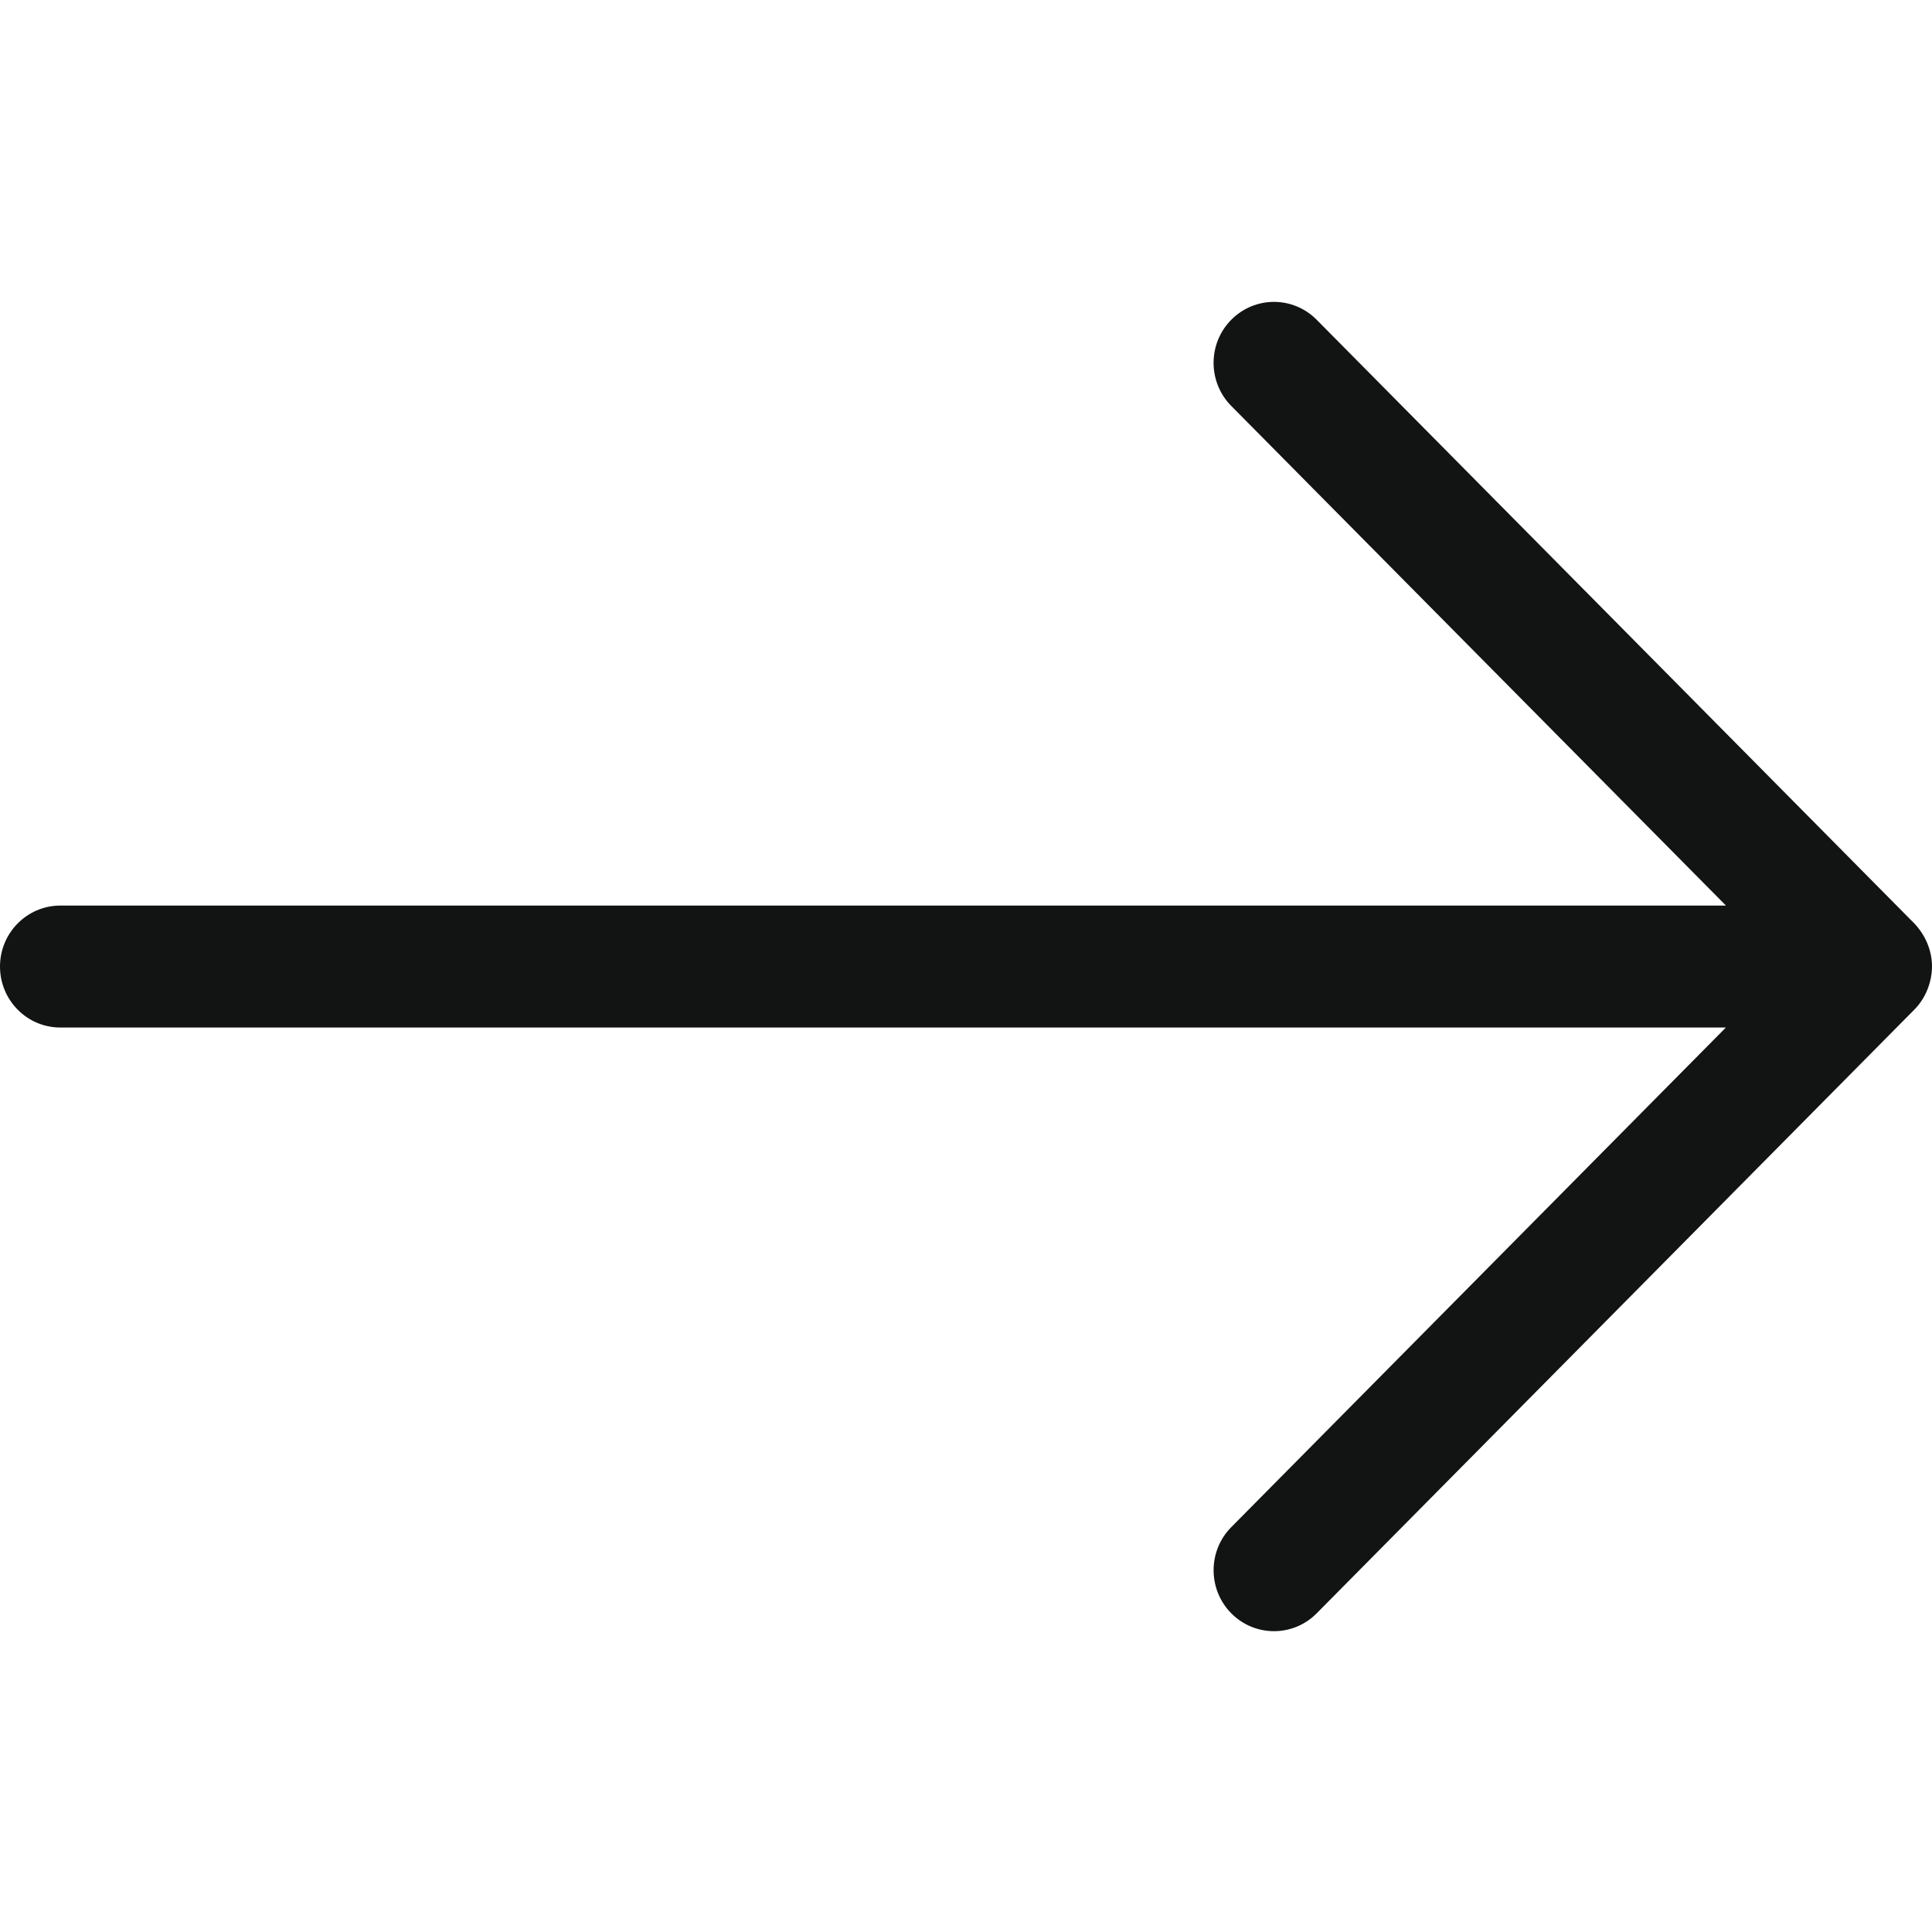
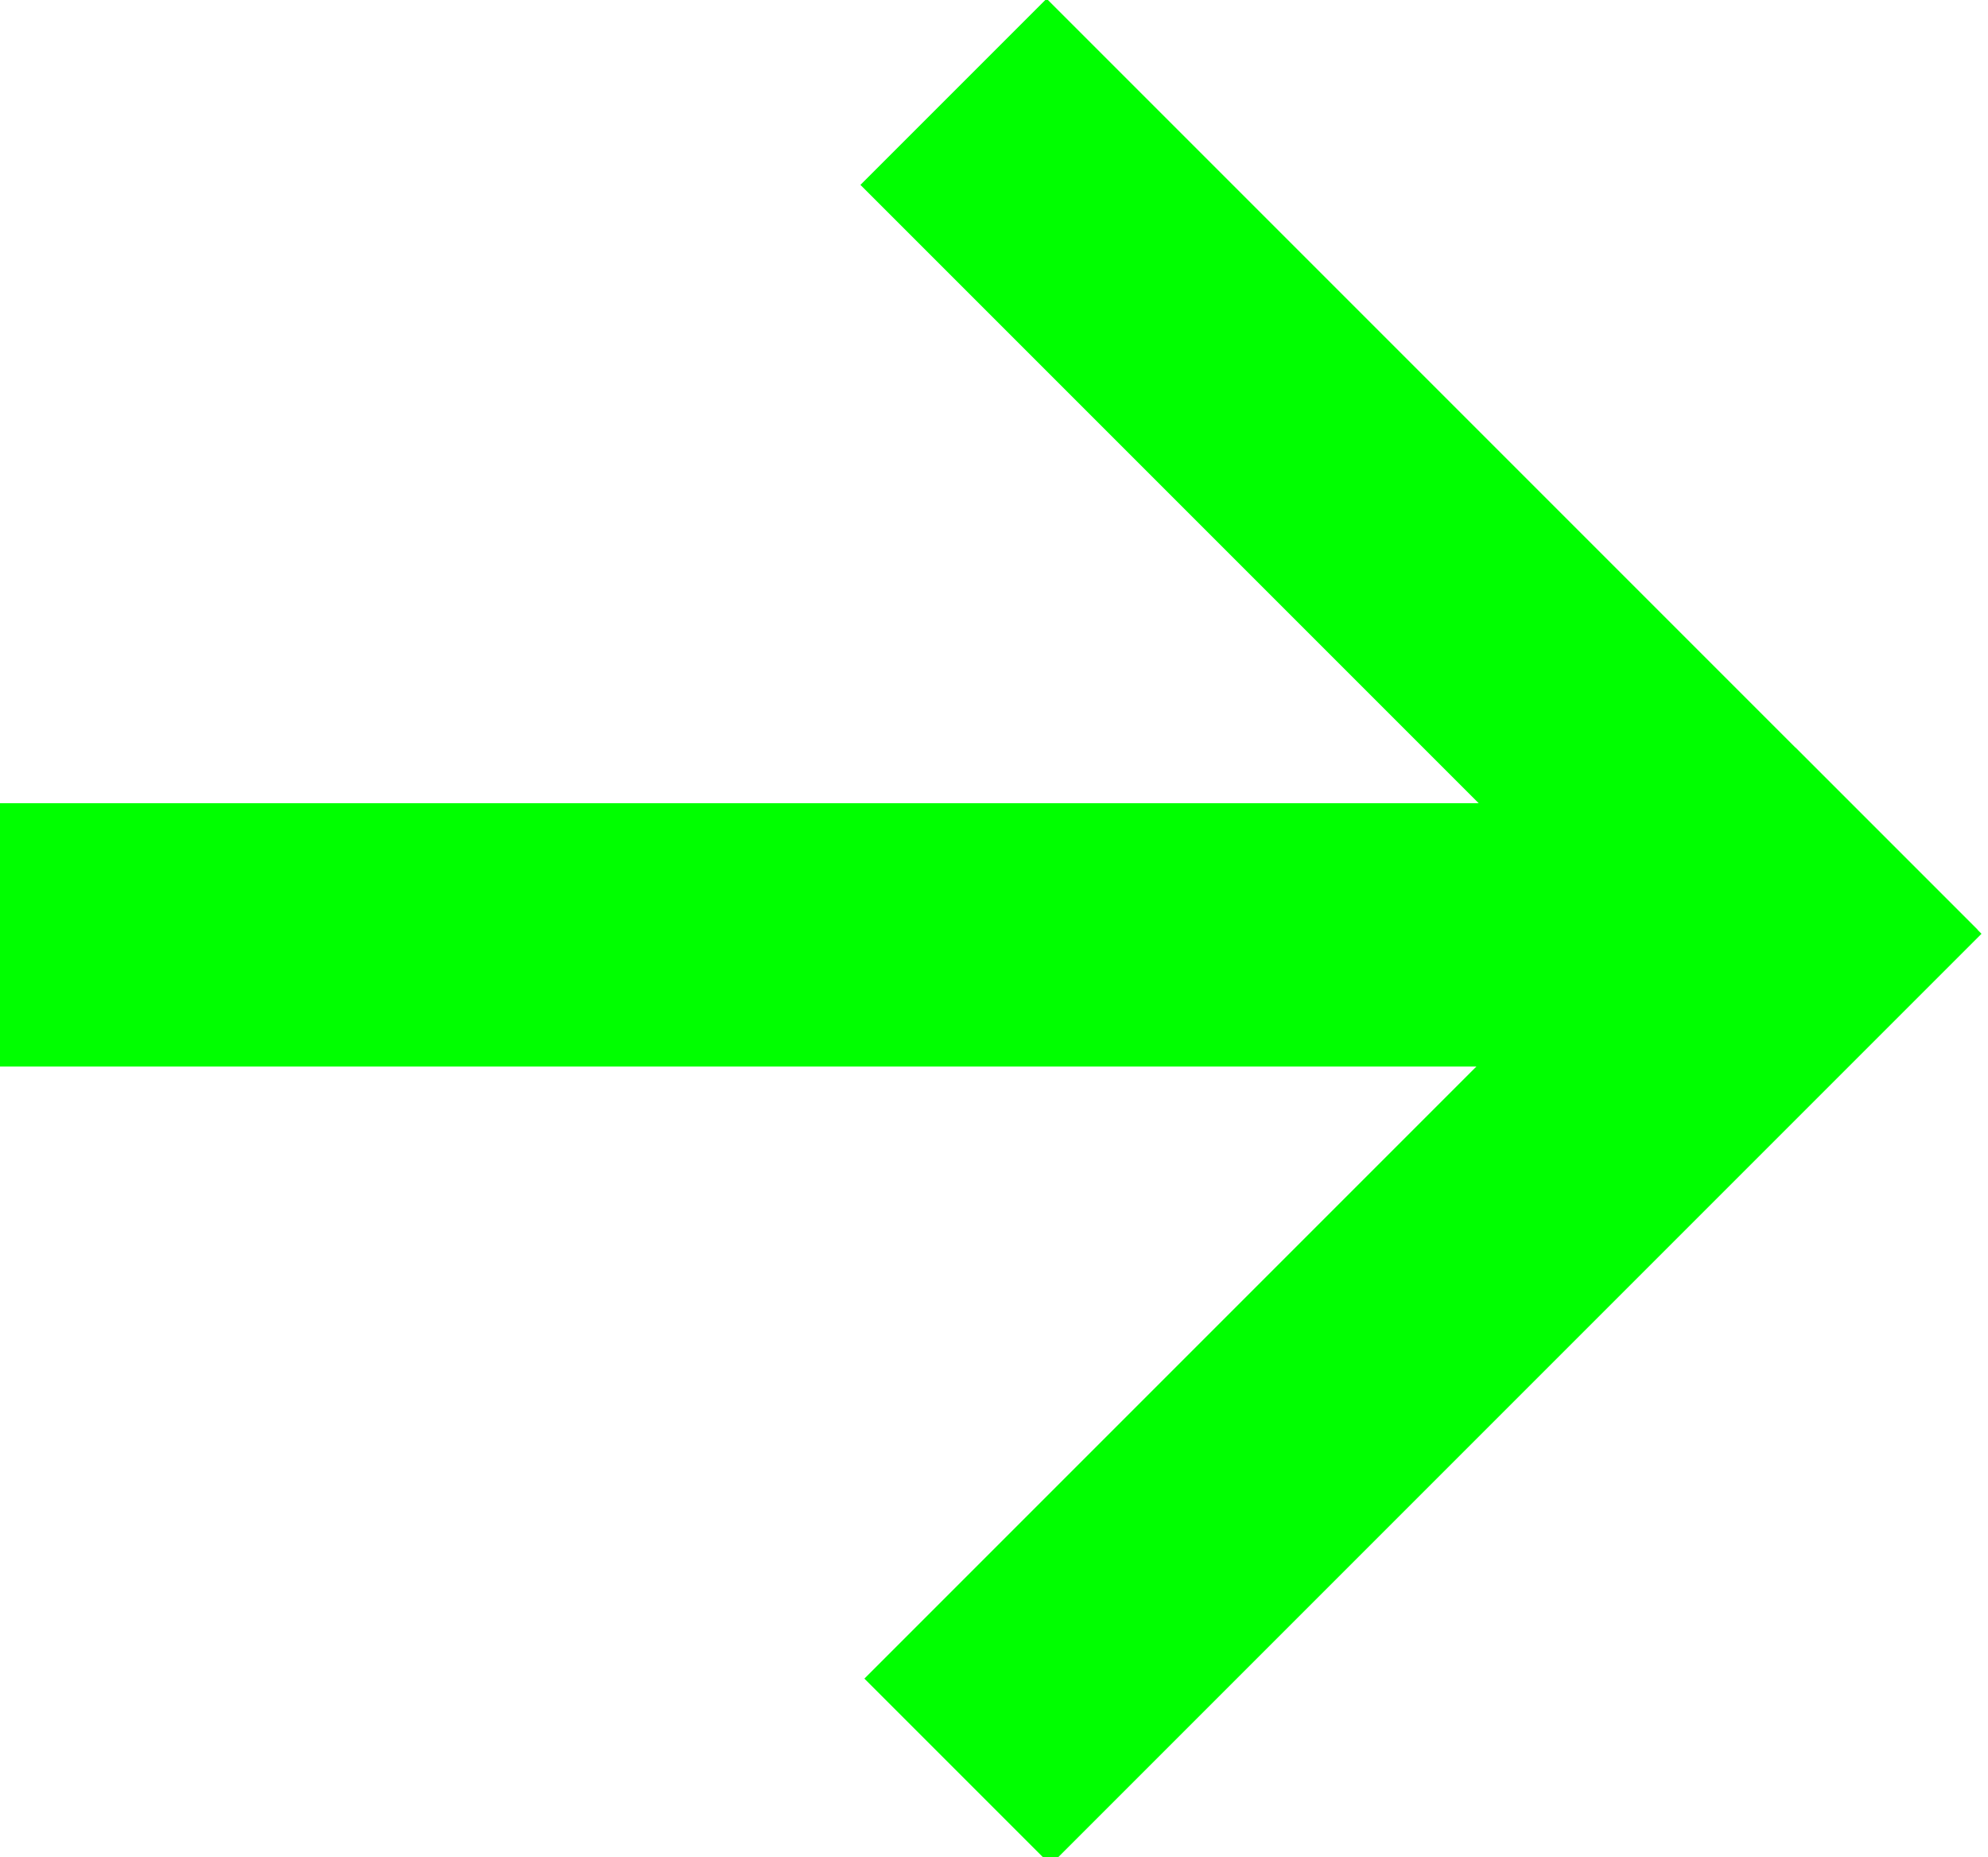
- <svg xmlns="http://www.w3.org/2000/svg" enable-background="new 0 0 32 32" height="32px" id="Слой_1" version="1.1" viewBox="0 0 32 32" width="32px" xml:space="preserve">
-   <path clip-rule="evenodd" d="M32,16.009c0-0.267-0.11-0.522-0.293-0.714  l-9.899-9.999c-0.391-0.395-1.024-0.394-1.414,0c-0.391,0.394-0.391,1.034,0,1.428l8.193,8.275H1c-0.552,0-1,0.452-1,1.01  s0.448,1.01,1,1.01h27.586l-8.192,8.275c-0.391,0.394-0.39,1.034,0,1.428c0.391,0.394,1.024,0.394,1.414,0l9.899-9.999  C31.894,16.534,31.997,16.274,32,16.009z" fill="#121313" fill-rule="evenodd" id="Arrow_Forward" />
-   <g />
-   <g />
-   <g />
-   <g />
-   <g />
-   <g />
+ <svg xmlns="http://www.w3.org/2000/svg" version="1.1" id="Layer_1" x="0px" y="0px" width="15.1px" height="14.1px" viewBox="0 0 15.1 14.1" style="enable-background:new 0 0 15.1 14.1;" xml:space="preserve">
+   <style type="text/css">
+ 	.st0{fill:#00FF00;}
+ </style>
+   <rect y="6.1" class="st0" width="13" height="2" />
+   <rect x="9.8" y="-0.8" transform="matrix(0.7071 -0.7071 0.7071 0.7071 0.1716 8.8995)" class="st0" width="2" height="10" />
+   <rect x="5.8" y="8.9" transform="matrix(0.7071 -0.7071 0.7071 0.7071 -3.8288 10.5566)" class="st0" width="10" height="2" />
</svg>
